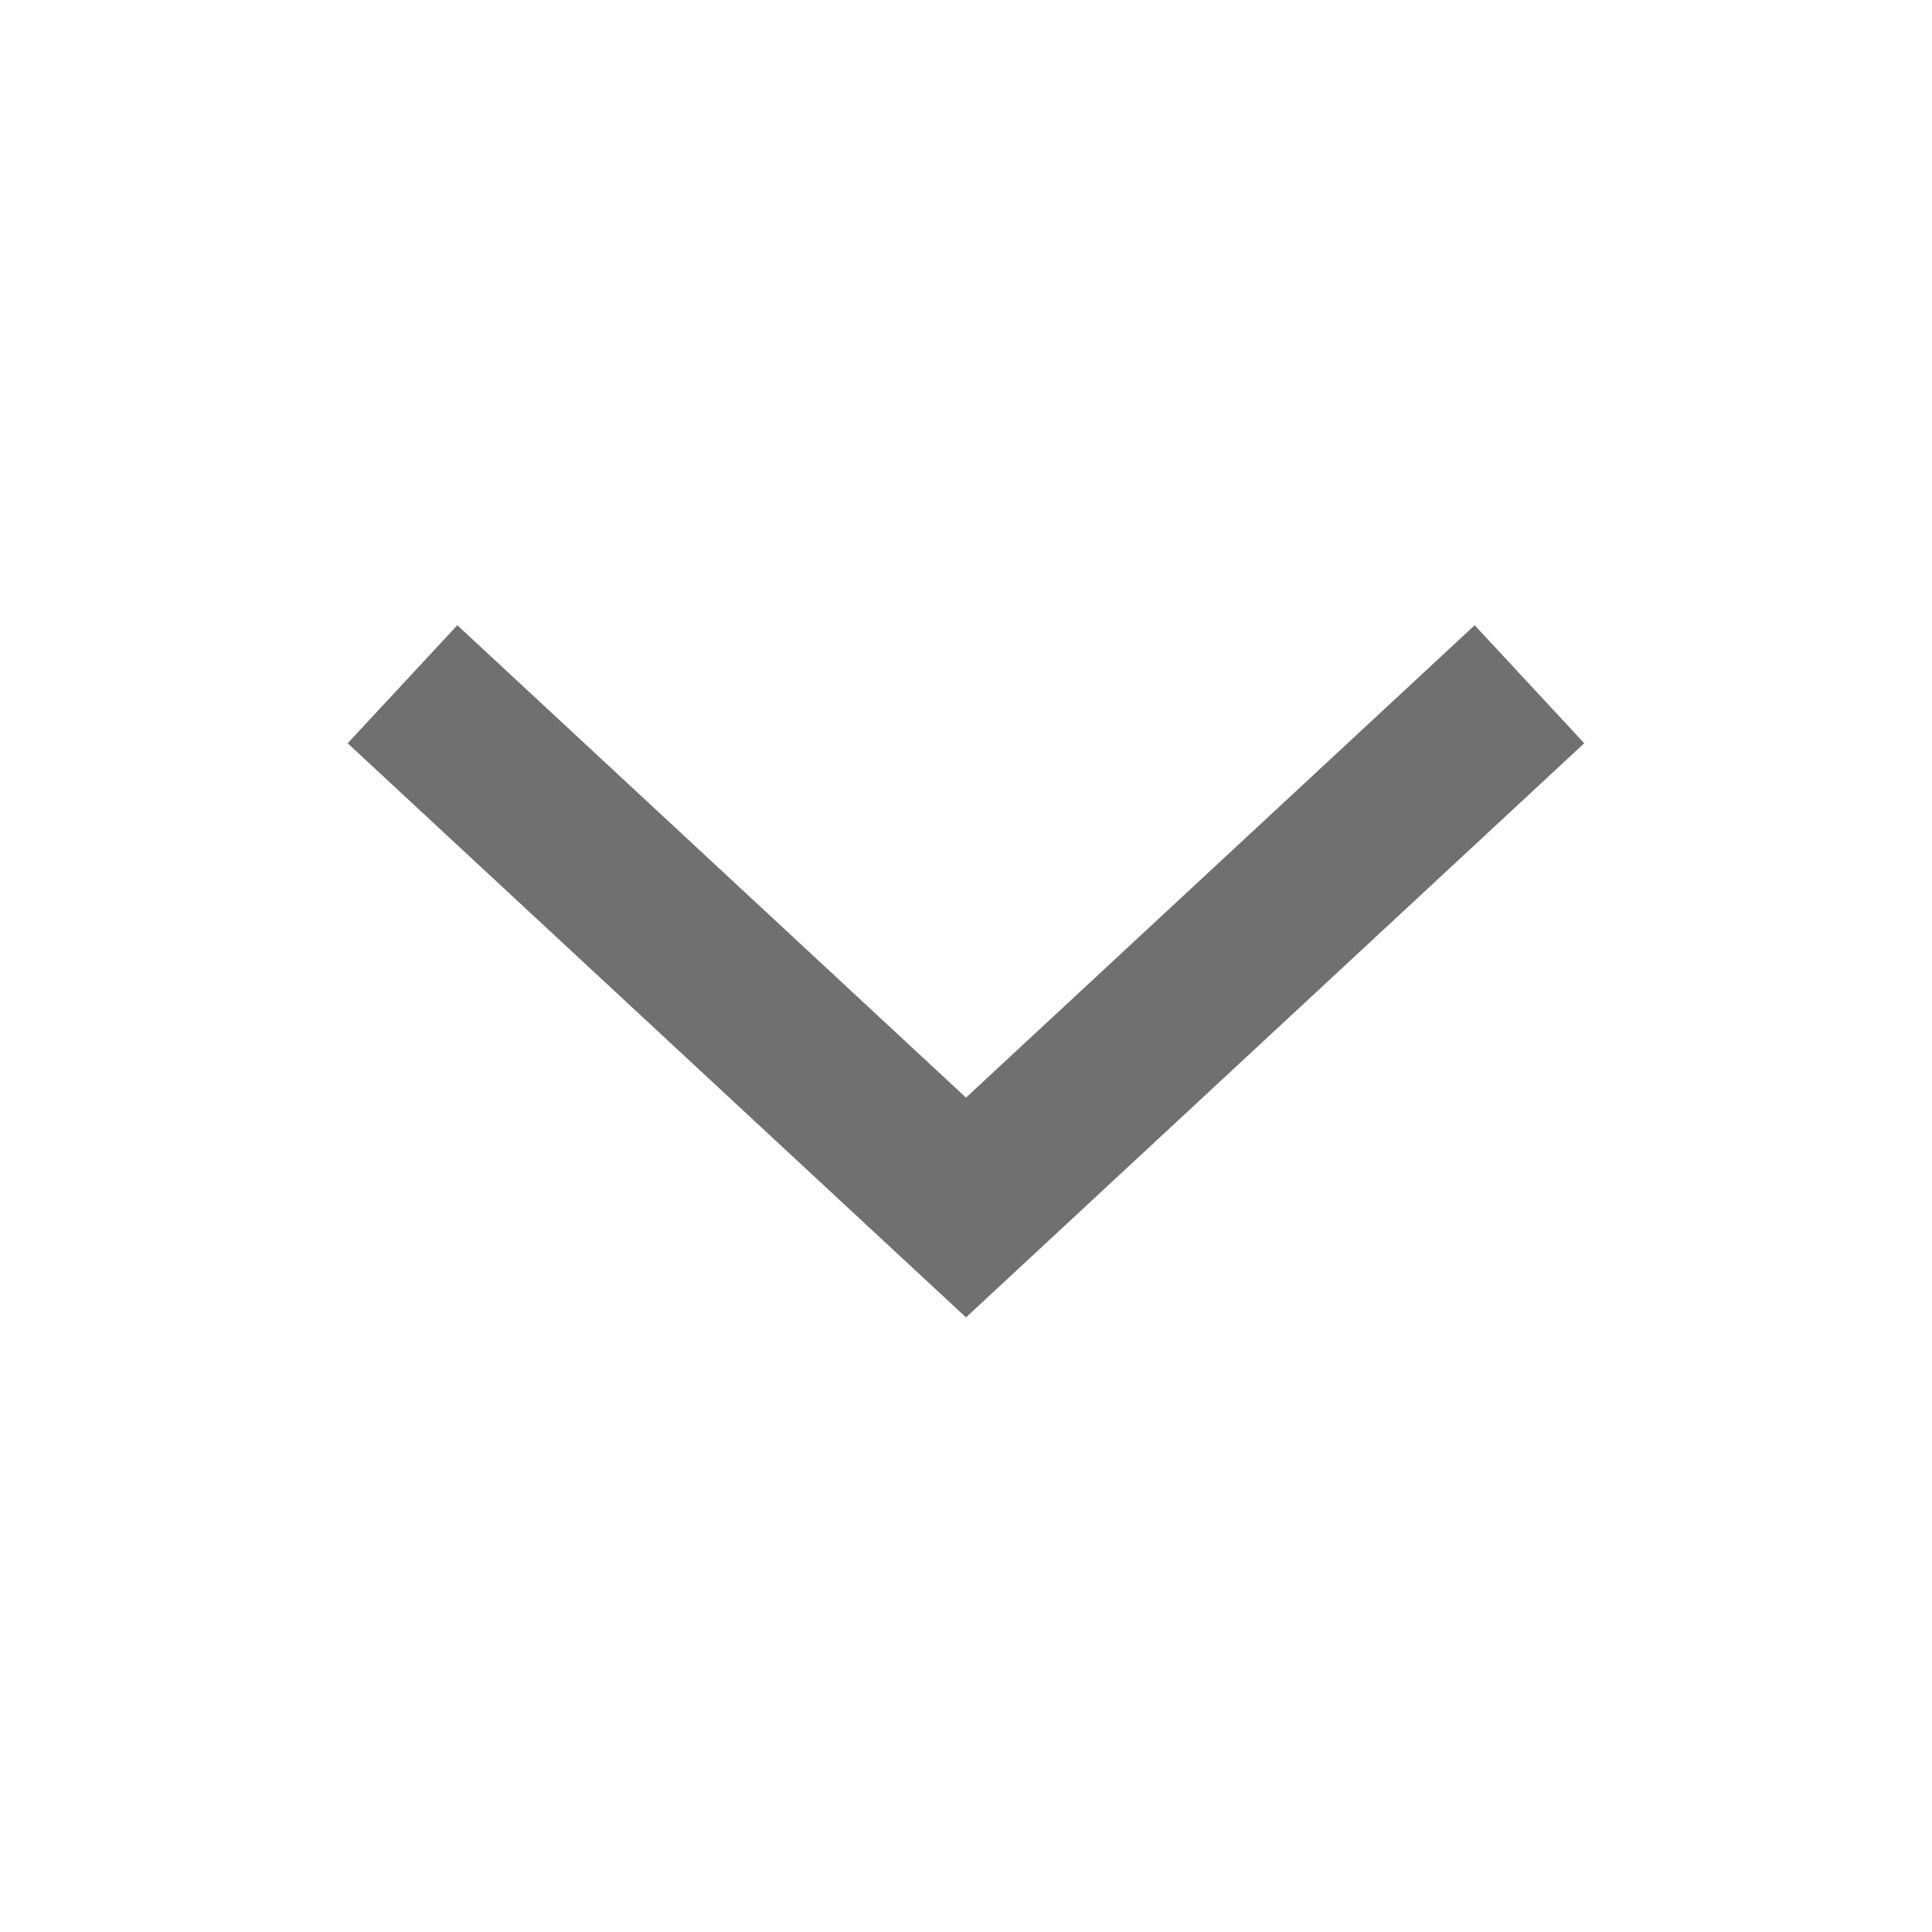
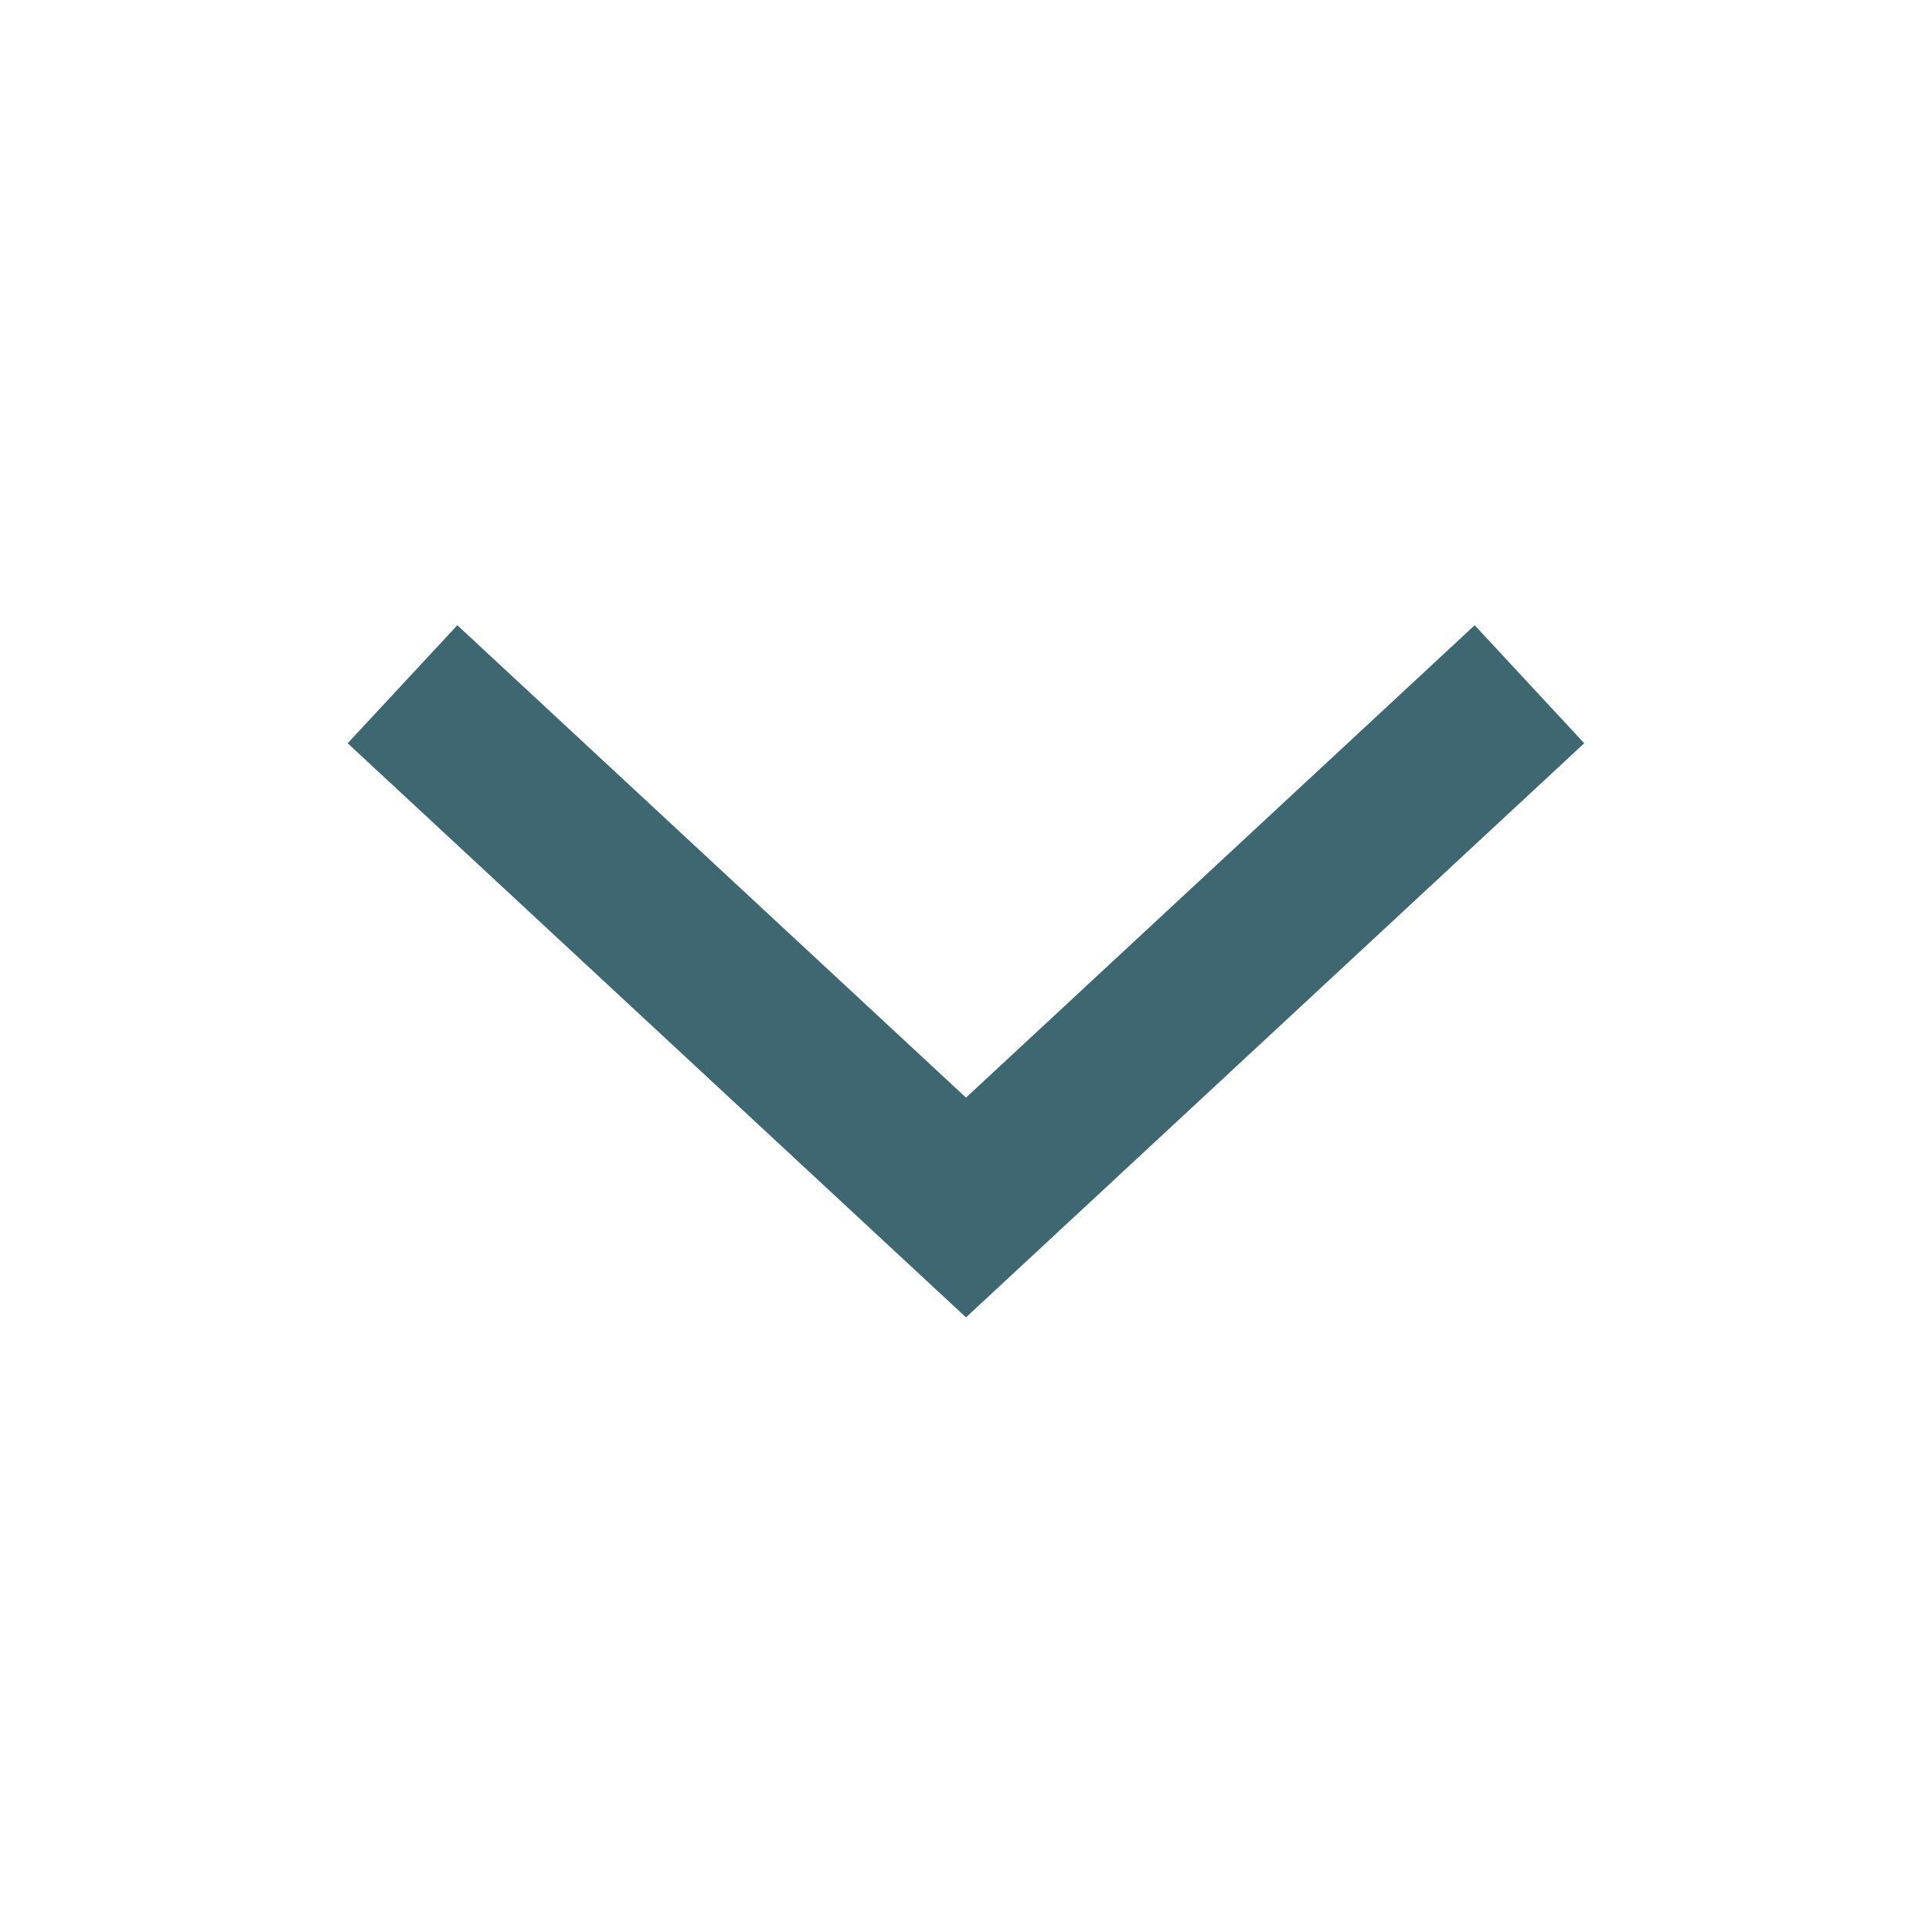
<svg xmlns="http://www.w3.org/2000/svg" width="24px" height="24px" viewBox="0 0 24 24" version="1.1">
  <g id="ic-arrow-down" stroke="none" stroke-width="1" fill="none" fill-rule="evenodd">
    <g id="ic-arrow-drop-down">
-       <g id="Group_8822" transform="translate(4, 7)" fill="#707070">
+       <g id="Group_8822" transform="translate(4, 7)" fill="#3e6772">
        <polygon id="Path_18879" points="8 9.365 0.319 2.233 1.681 0.767 8 6.635 14.319 0.767 15.68 2.233" />
      </g>
      <polygon id="Rectangle_4407" points="0 0 24 0 24 24 0 24" />
    </g>
  </g>
</svg>
